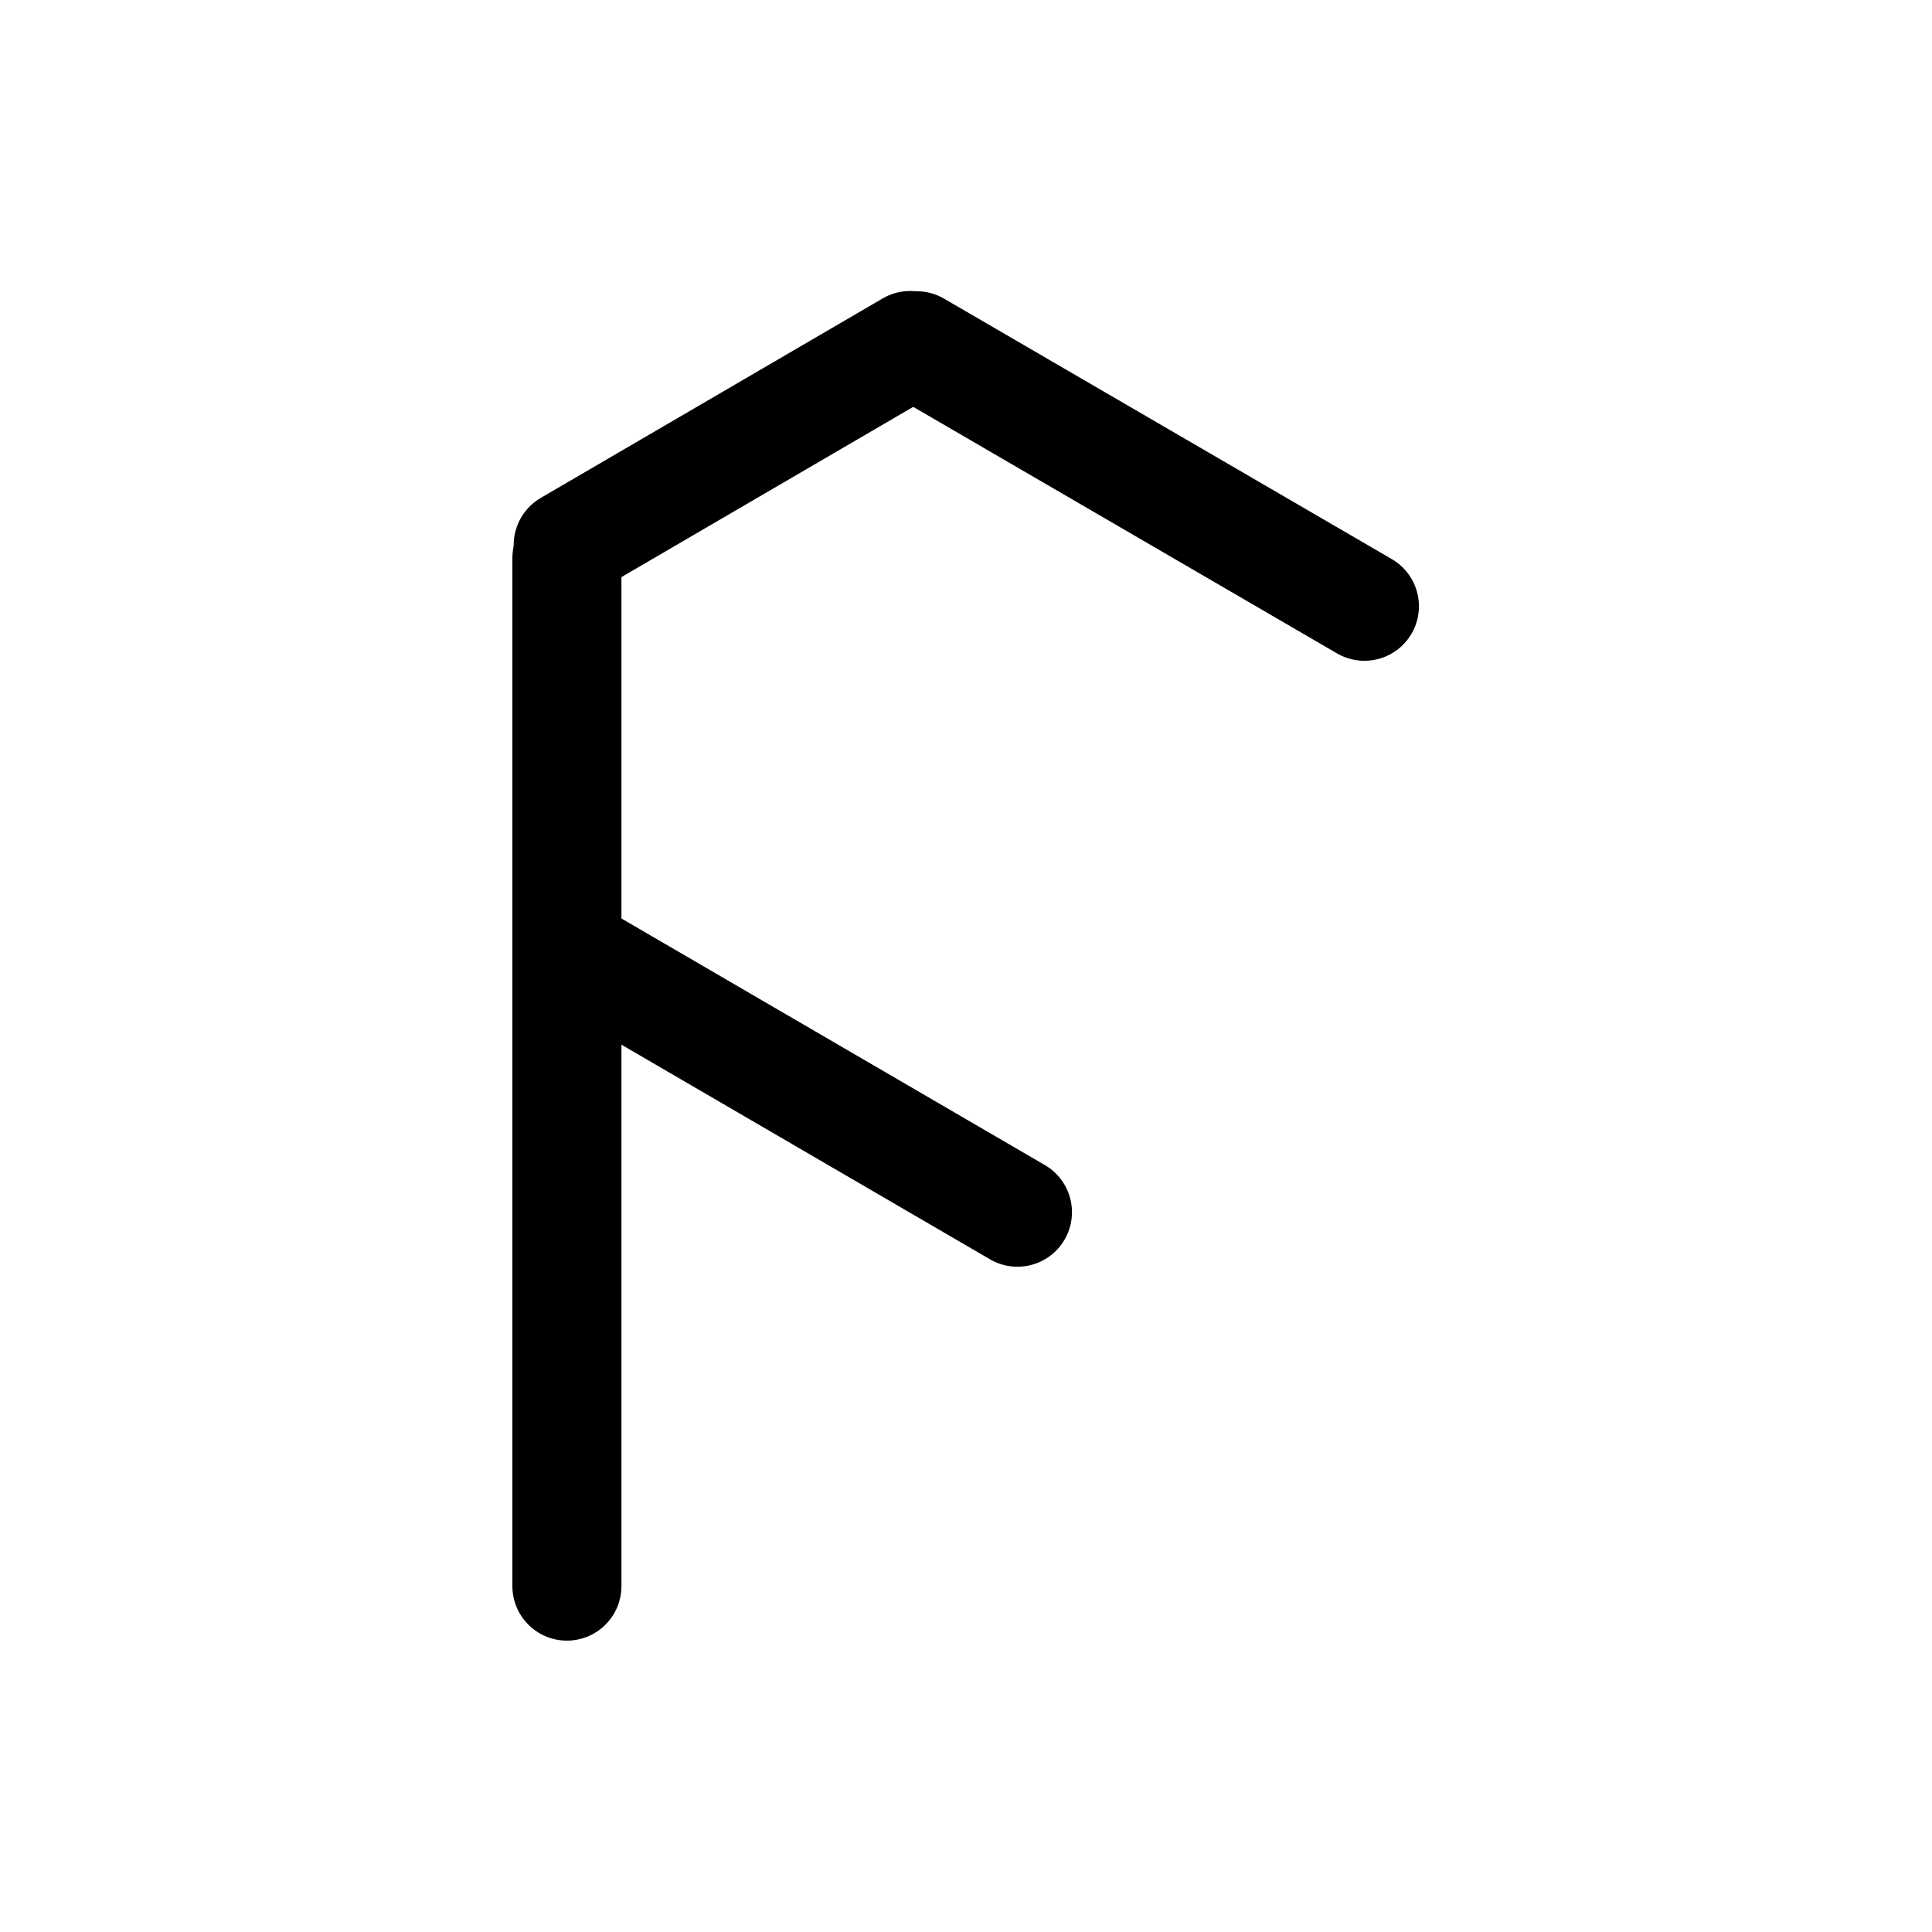
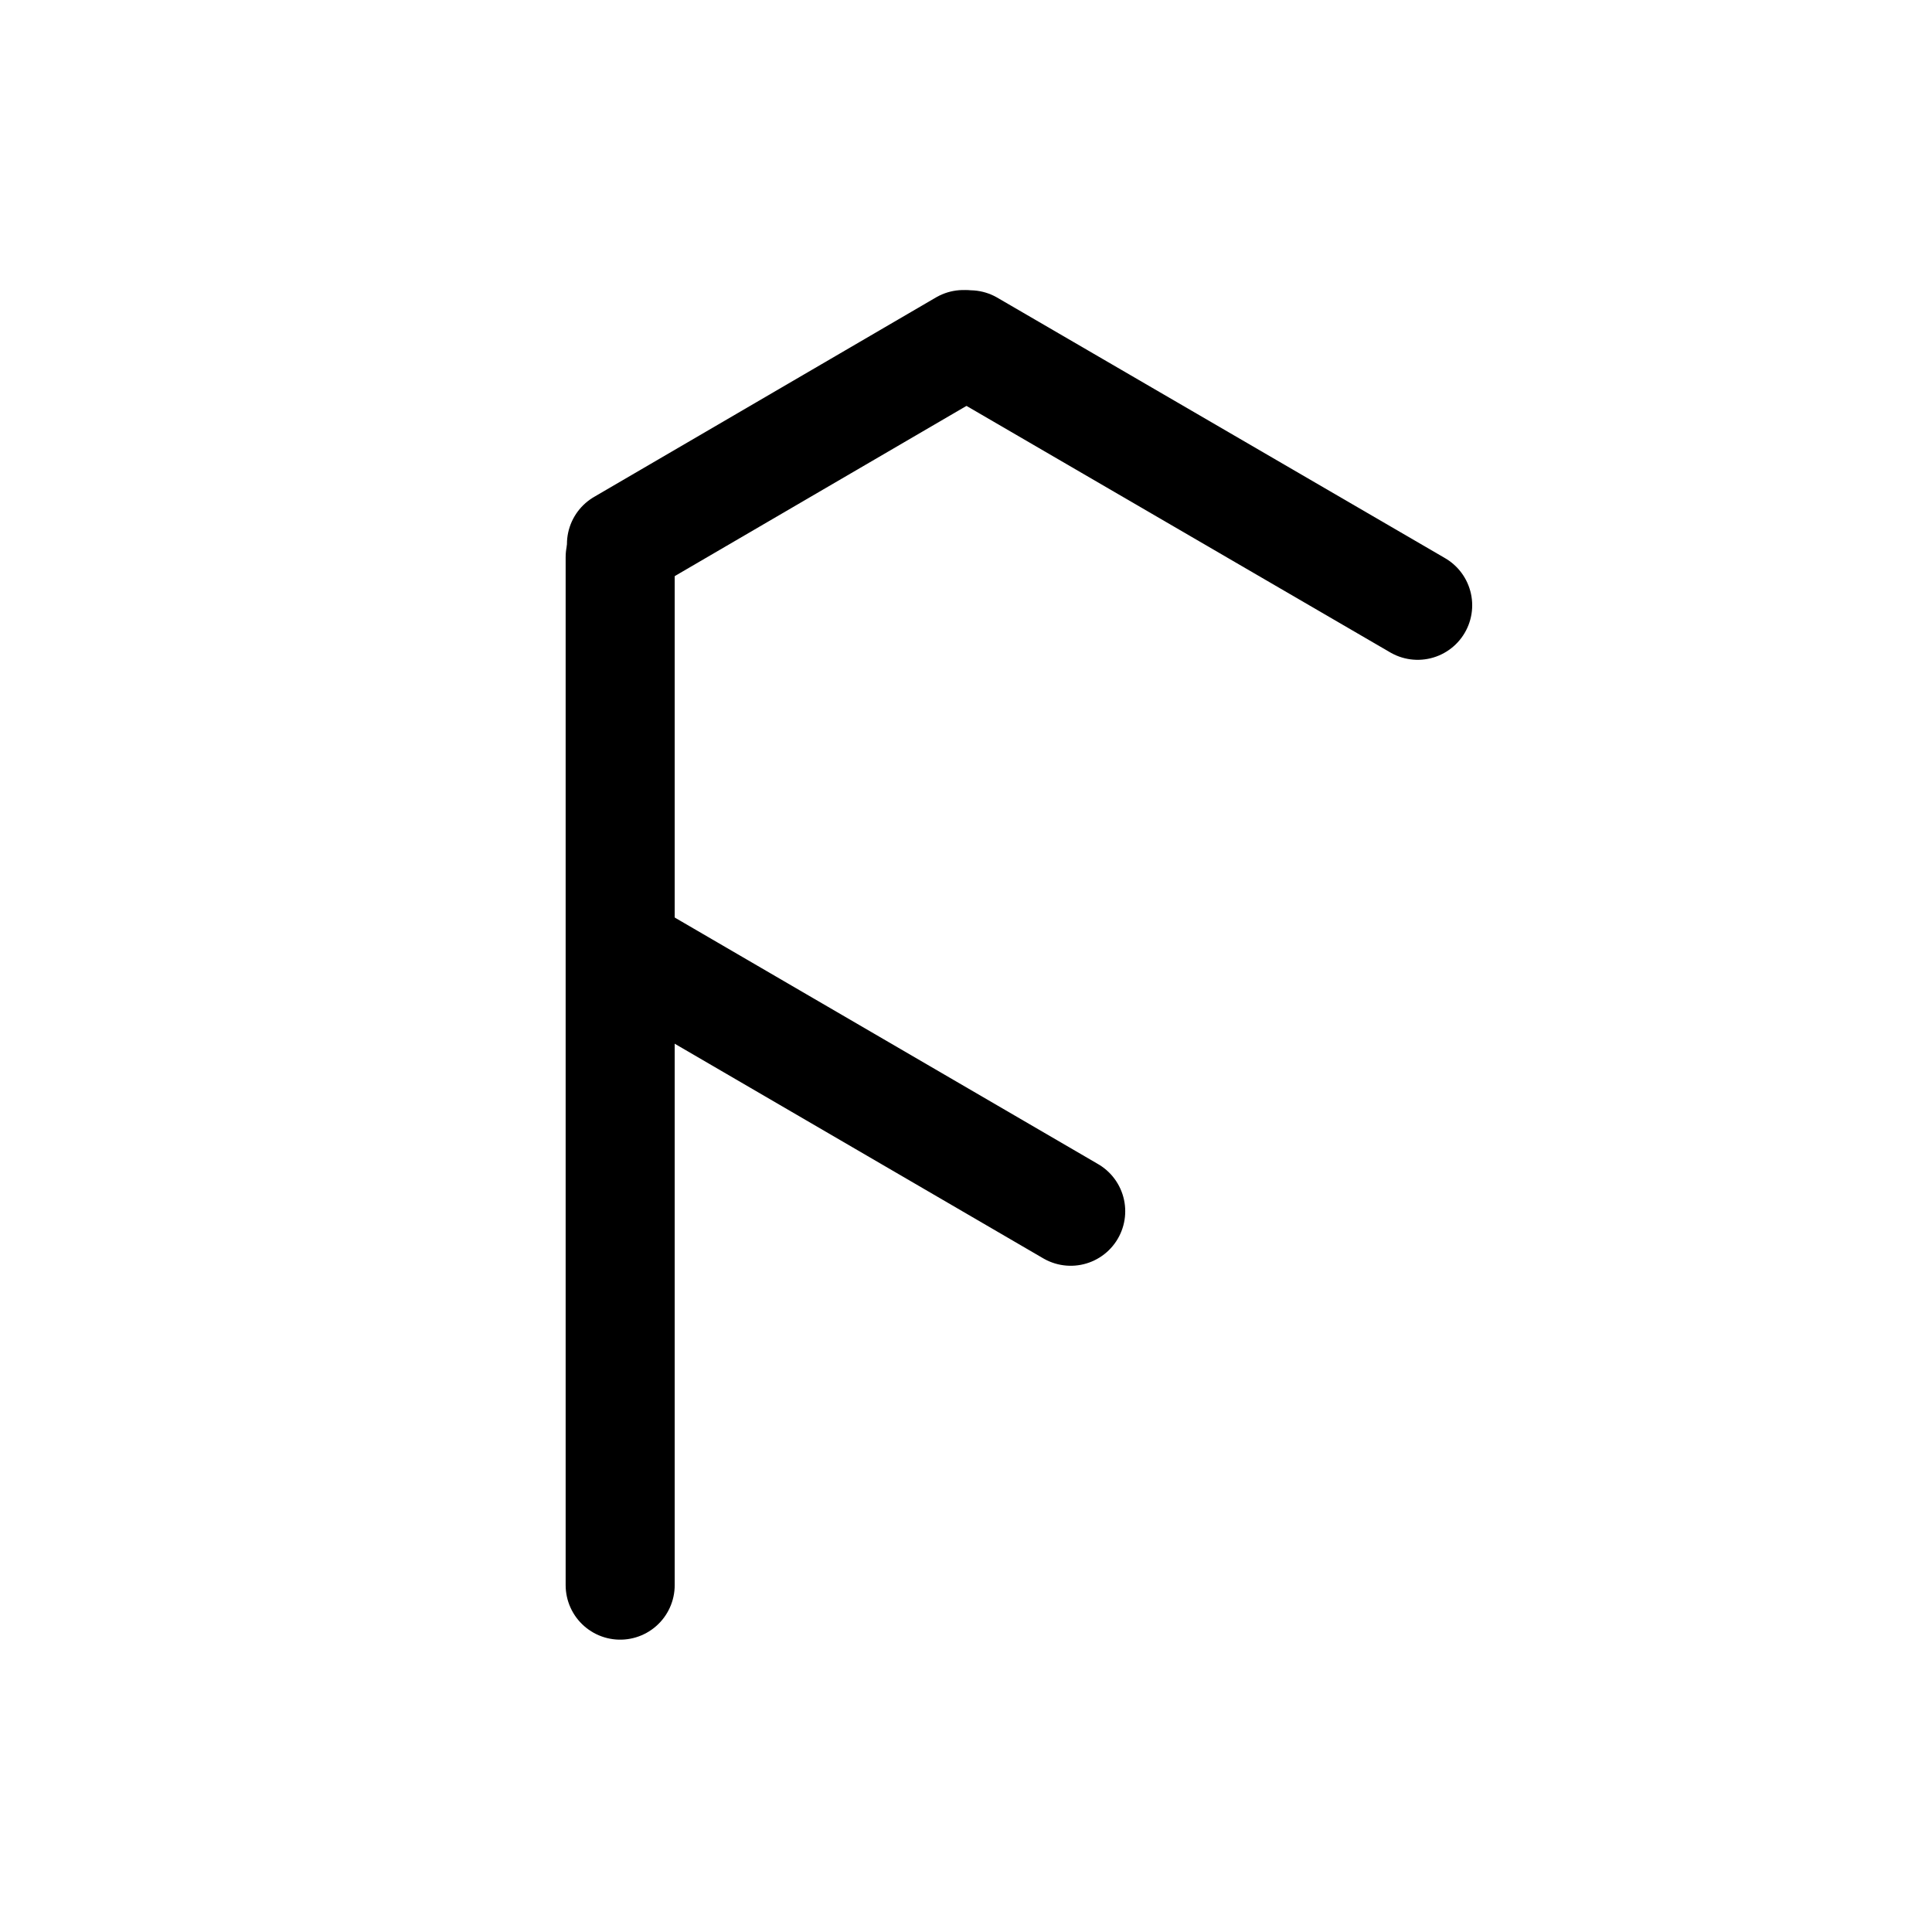
<svg xmlns="http://www.w3.org/2000/svg" width="50mm" height="50mm" viewBox="0 0 177.165 177.165" id="svg2" version="1.1">
  <defs id="defs4">
    <filter style="color-interpolation-filters:sRGB" id="filter4809">
      <feFlood flood-opacity="0.498" flood-color="rgb(0,0,0)" result="flood" id="feFlood4811" />
      <feComposite in="flood" in2="SourceGraphic" operator="in" result="composite1" id="feComposite4813" />
      <feGaussianBlur in="composite1" stdDeviation="7" result="blur" id="feGaussianBlur4815" />
      <feOffset dx="0" dy="7" result="offset" id="feOffset4817" />
      <feComposite in="SourceGraphic" in2="offset" operator="over" result="composite2" id="feComposite4819" />
    </filter>
  </defs>
  <g id="layer1" transform="translate(-346.1075,-261.8095)">
    <g id="g4669" transform="translate(11.59598,21.37839)">
      <g transform="matrix(0.8660254,-0.5,0.5,0.8660254,-78.68874,177.7104)" id="g4449" />
-       <g id="g4185" style="stroke:#000000;stroke-width:10;stroke-miterlimit:4;stroke-dasharray:none;stroke-opacity:1" transform="translate(46.98566,-26.64809)">
+       <g id="g4185" style="stroke:#000000;stroke-width:10;stroke-miterlimit:4;stroke-dasharray:none;stroke-opacity:1" transform="translate(51.86955,-26.73648)">
        <path style="fill:none;fill-rule:evenodd;stroke:#000000;stroke-width:10;stroke-linecap:round;stroke-linejoin:miter;stroke-miterlimit:4;stroke-dasharray:none;stroke-opacity:1" d="m 371.582,298.786 41.061,23.887" id="path4646" />
        <path style="fill:none;fill-rule:evenodd;stroke:#000000;stroke-width:10;stroke-linecap:round;stroke-linejoin:miter;stroke-miterlimit:4;stroke-dasharray:none;stroke-opacity:1" d="m 370.989,298.763 -31.358,18.295" id="path4648" />
        <path style="fill:none;fill-rule:evenodd;stroke:#000000;stroke-width:10;stroke-linecap:round;stroke-linejoin:miter;stroke-miterlimit:4;stroke-dasharray:none;stroke-opacity:1" d="m 339.512,318.263 0,94.262" id="path4650" />
        <path style="fill:none;fill-rule:evenodd;stroke:#000000;stroke-width:10;stroke-linecap:round;stroke-linejoin:miter;stroke-miterlimit:4;stroke-dasharray:none;stroke-opacity:1" d="m 339.849,354.375 40.977,23.864" id="path4646-5" />
      </g>
    </g>
  </g>
</svg>
